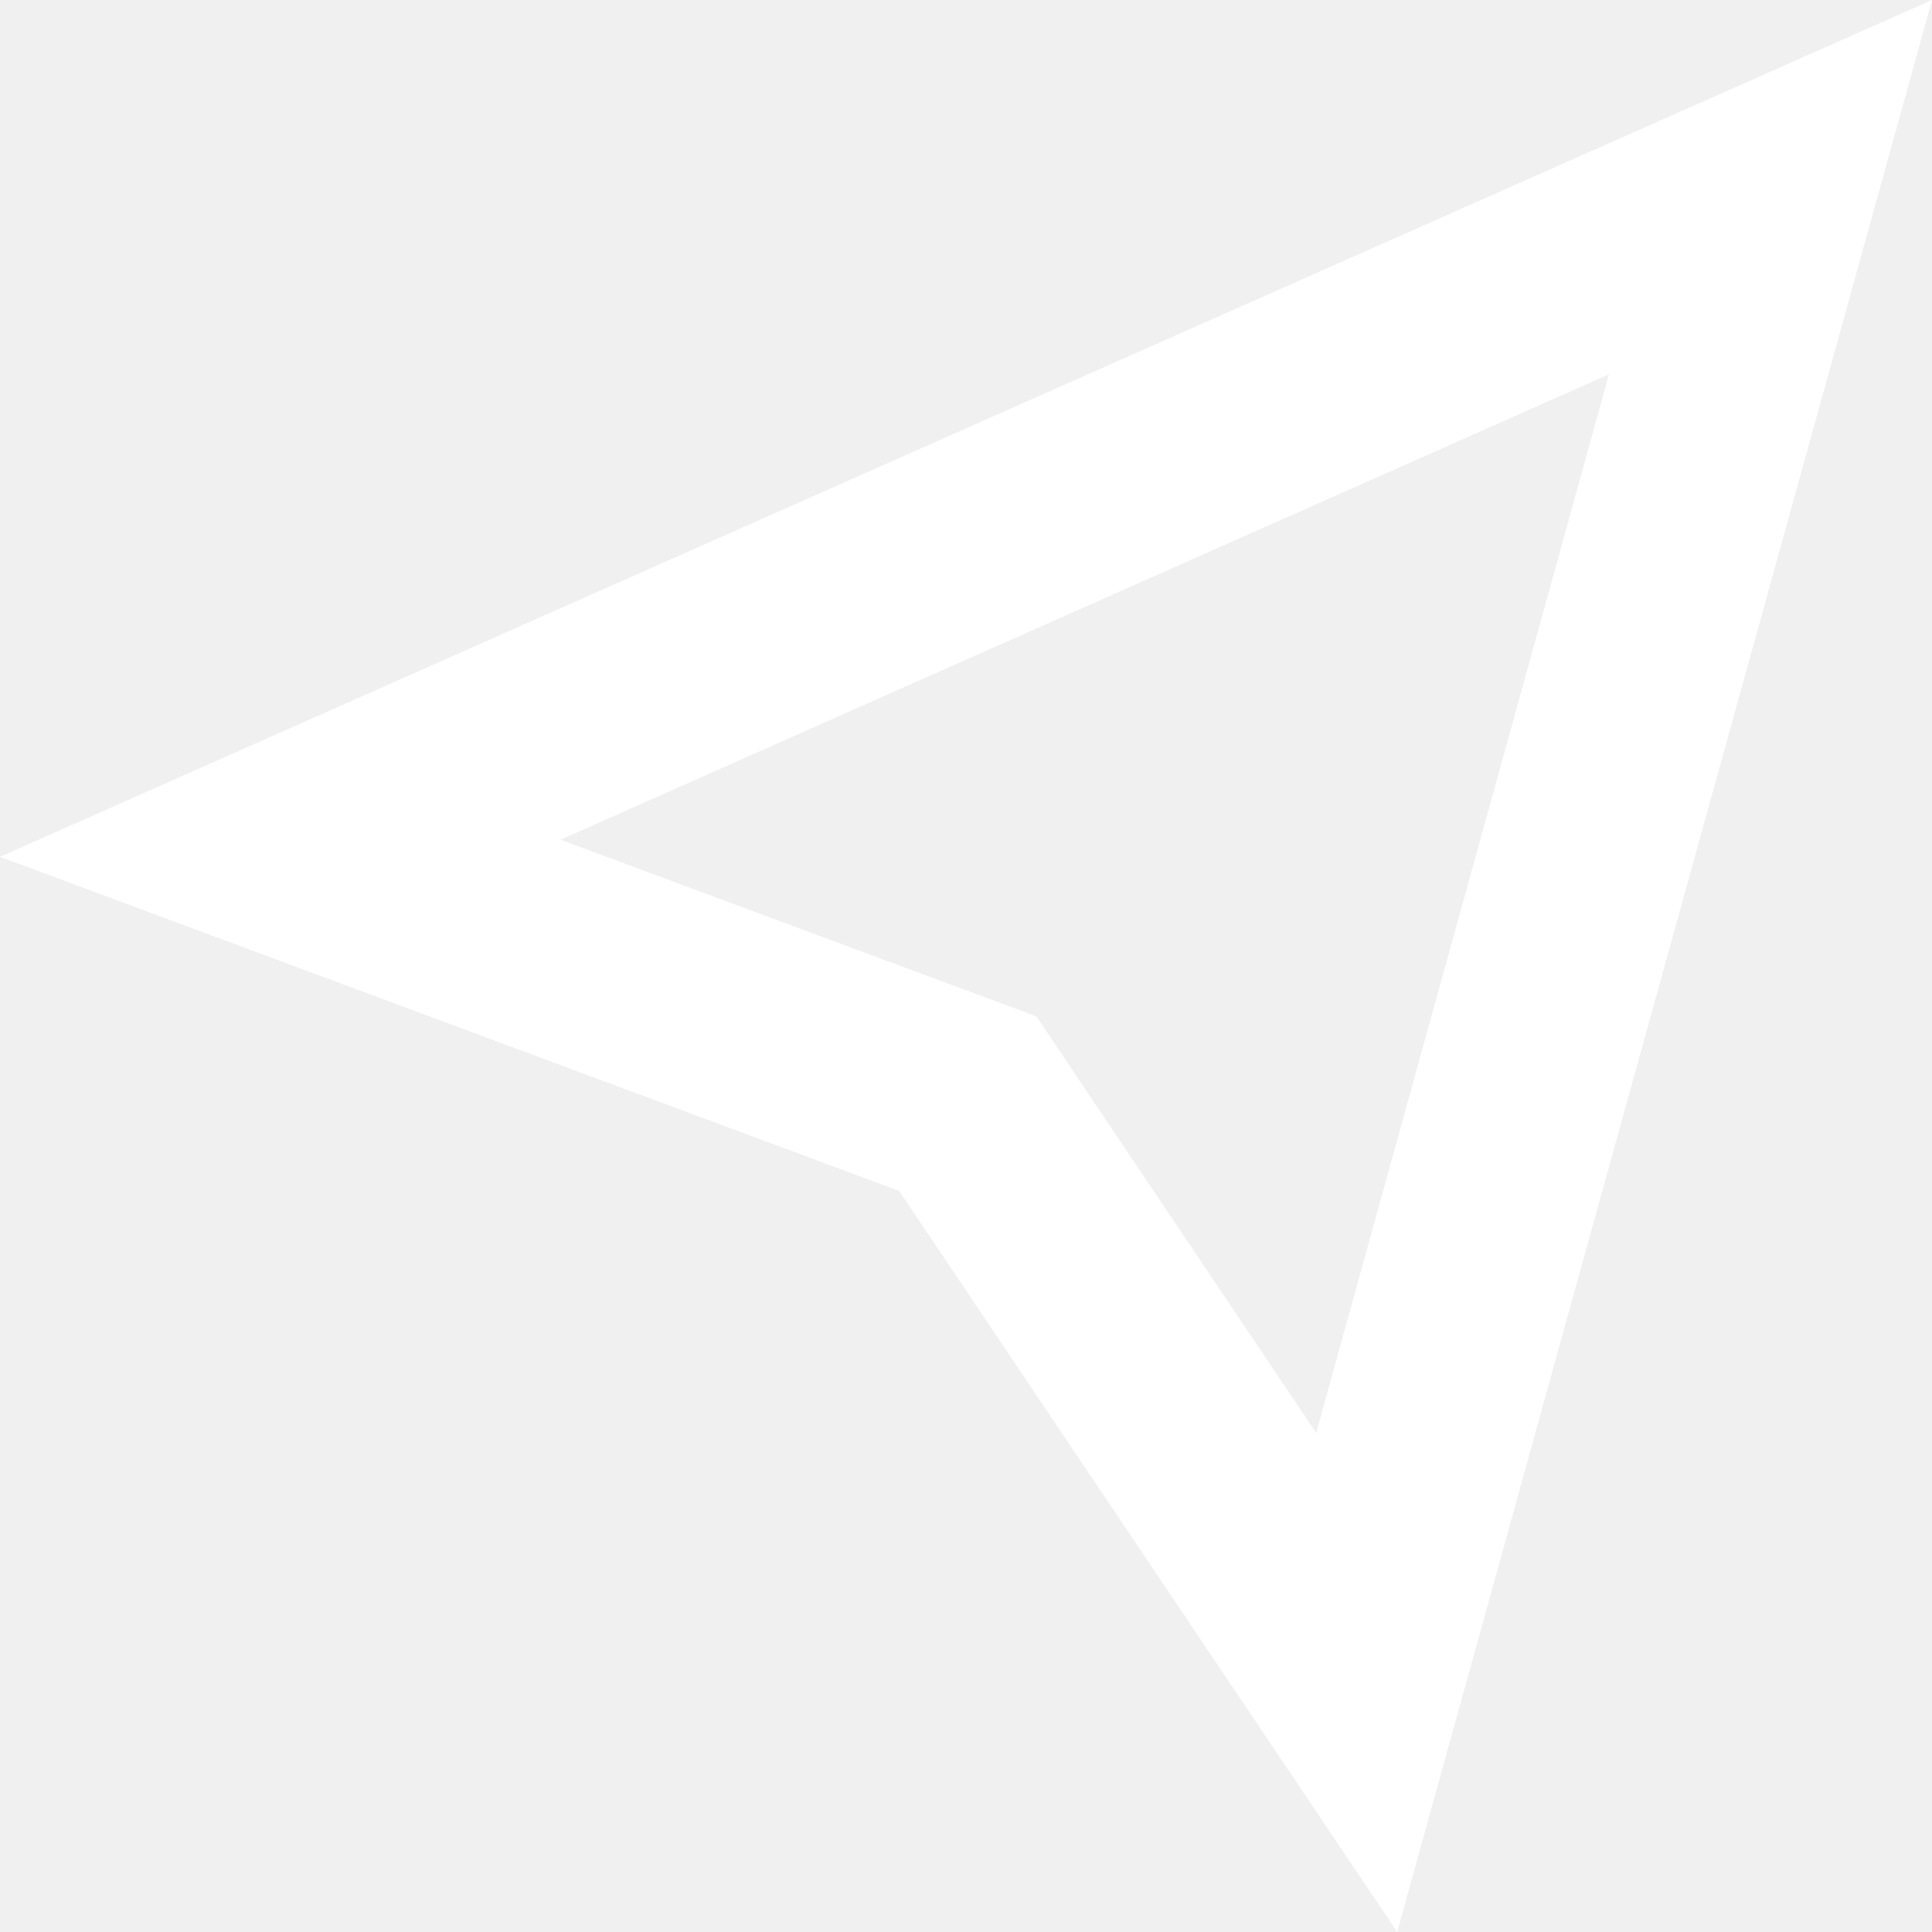
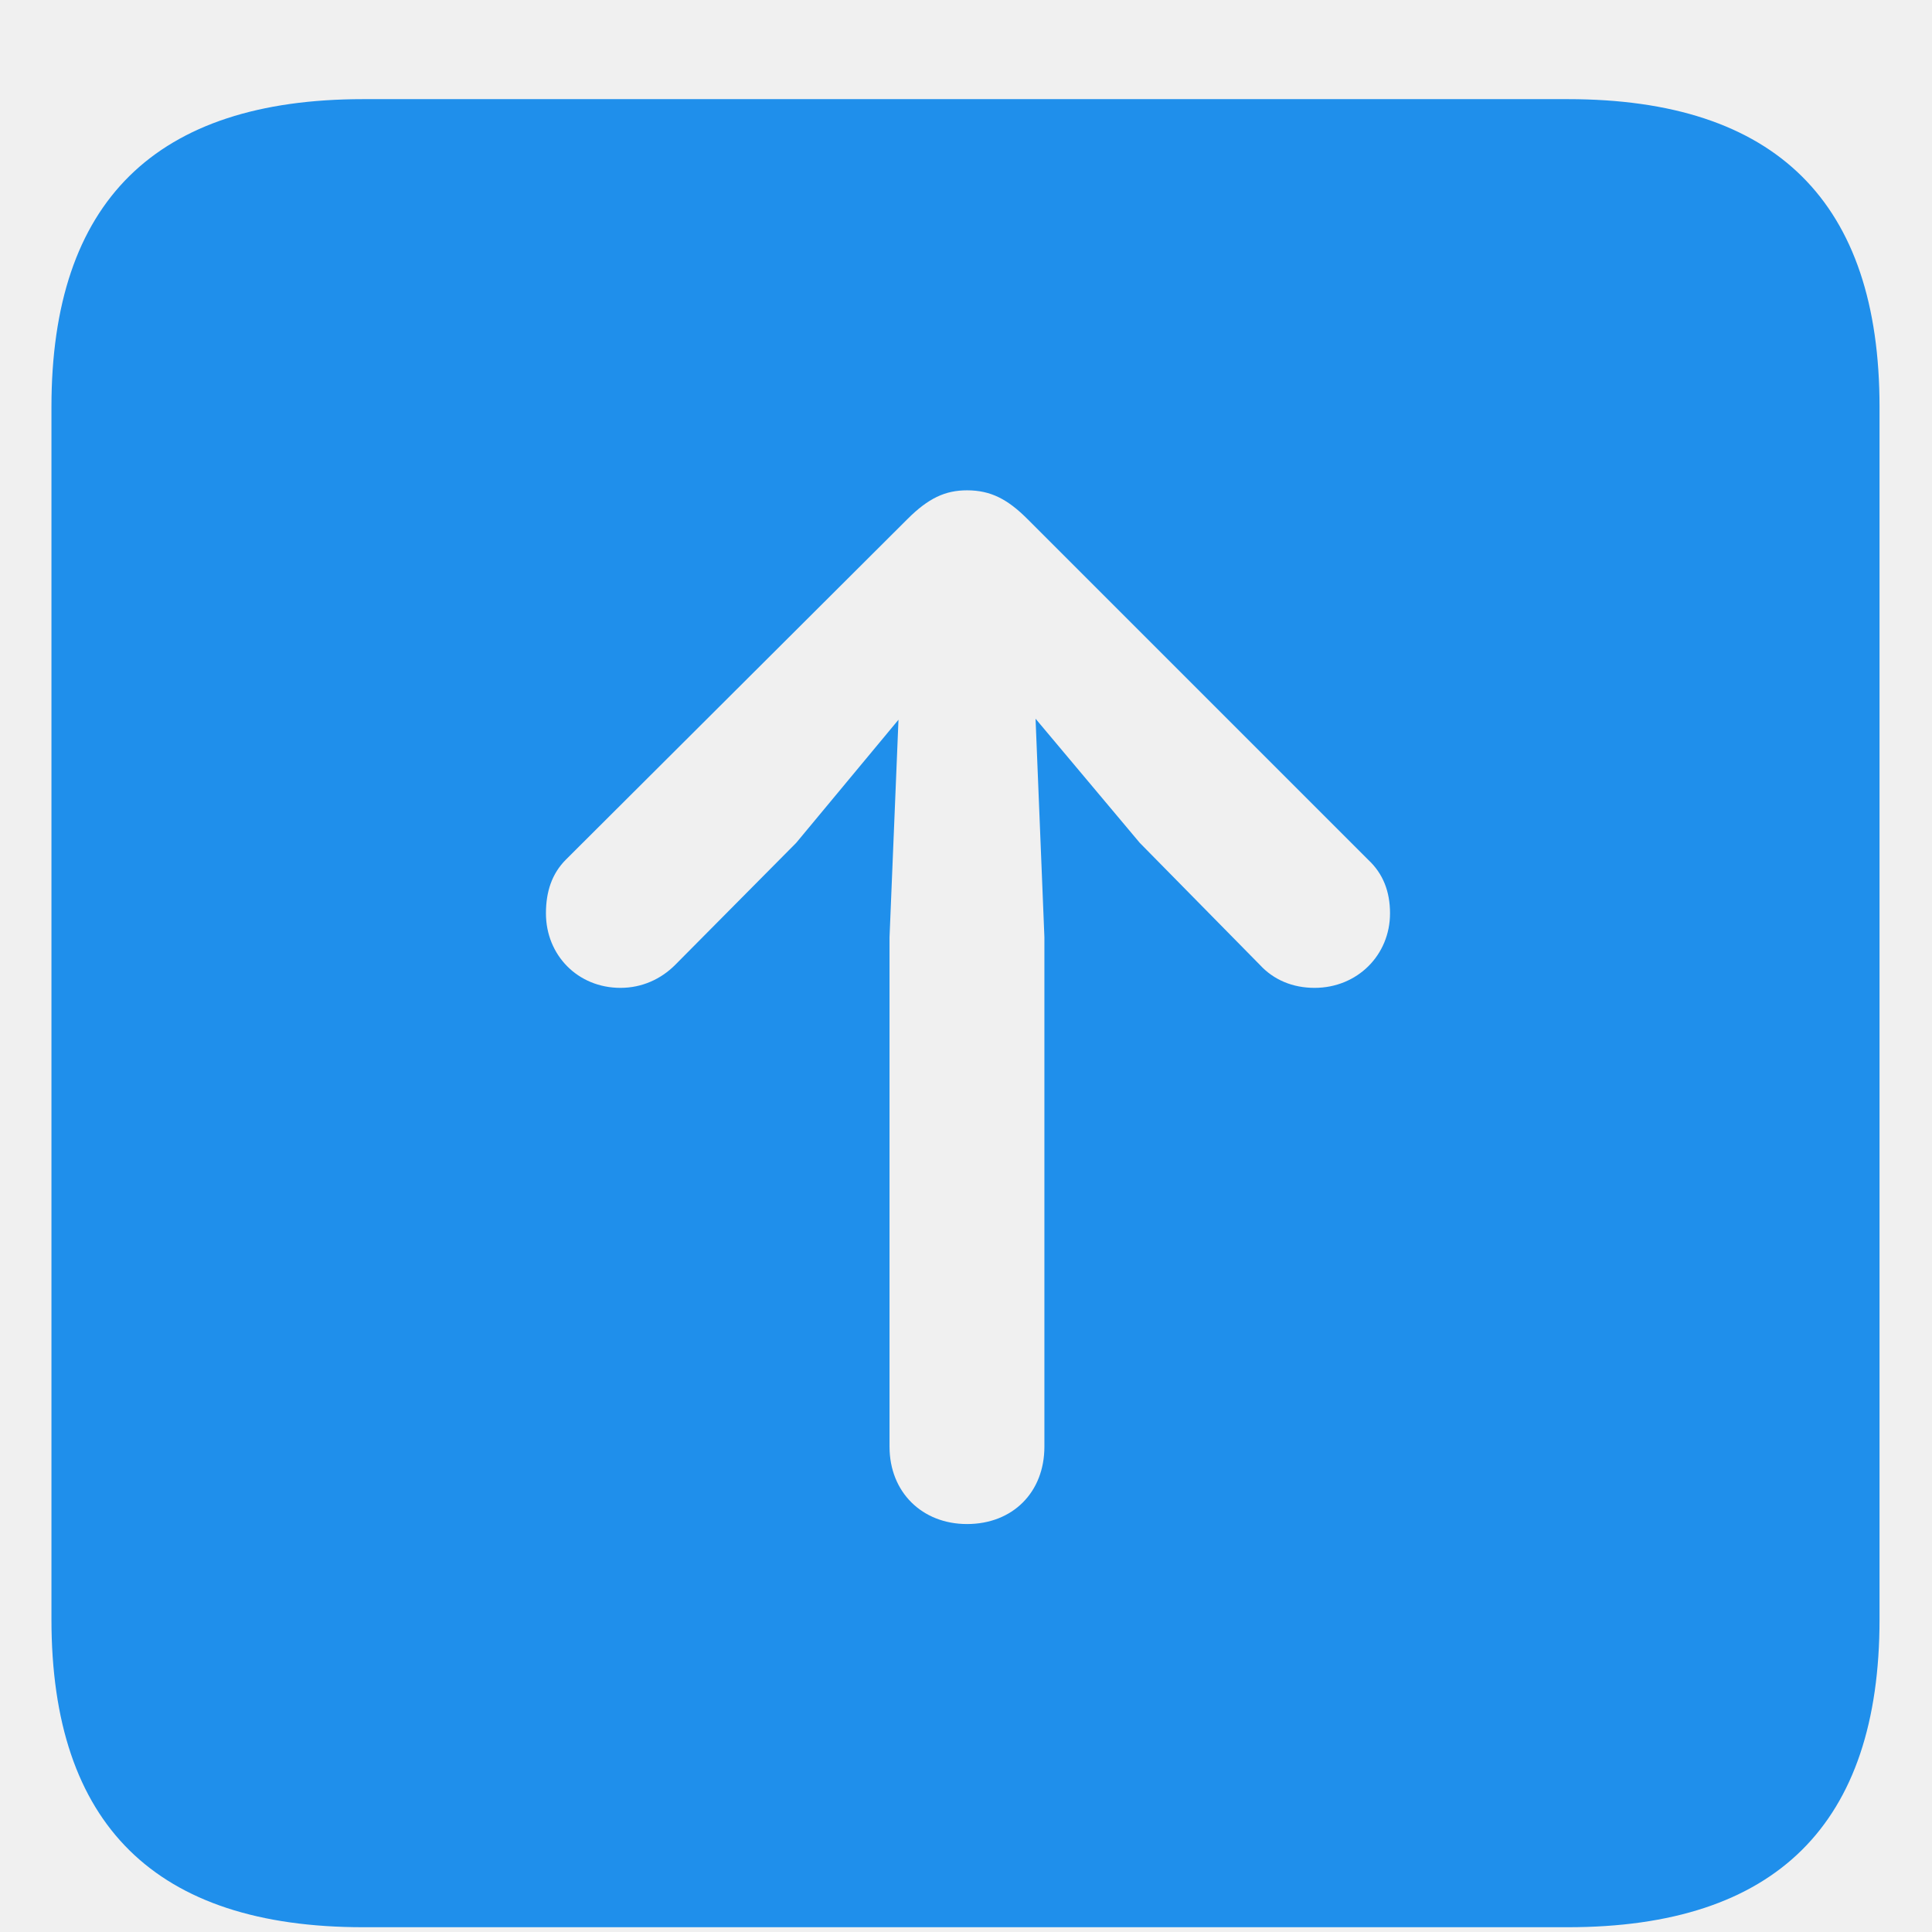
- <svg xmlns="http://www.w3.org/2000/svg" version="1.1" id="icons" x="0px" y="0px" viewBox="0 0 384 384" style="enable-background:new 0 0 384 384;" xml:space="preserve">
-   <style type="text/css">
- 	.st0{fill:#FFFFFF;}
- </style>
-   <path id="send" class="st0" d="M319.8,74.4l-58.2,210.4l-48.1-71.6L206,202l-12.7-4.7l-81.9-30.4L319.8,74.4 M384,0L0,170.3  l178.7,66.4L277.7,384L384,0L384,0z" />
+ <svg xmlns="http://www.w3.org/2000/svg" width="19" height="19" viewBox="0 0 19 19" fill="none">
+   <path d="M3.572 18.953H15.418C17.469 18.953 18.484 17.938 18.484 15.926V4.002C18.484 1.99 17.469 0.975 15.418 0.975H3.572C1.531 0.975 0.506 1.98 0.506 4.002V15.926C0.506 17.947 1.531 18.953 3.572 18.953ZM9.51 14.988C9.07 14.988 8.748 14.676 8.748 14.227V9.217L8.836 7.078L7.83 8.289L6.639 9.49C6.502 9.627 6.316 9.715 6.102 9.715C5.682 9.715 5.369 9.393 5.369 8.982C5.369 8.768 5.428 8.592 5.564 8.455L8.924 5.105C9.129 4.9 9.295 4.822 9.51 4.822C9.744 4.822 9.91 4.91 10.105 5.105L13.455 8.455C13.602 8.592 13.67 8.768 13.67 8.982C13.67 9.393 13.348 9.715 12.928 9.715C12.713 9.715 12.527 9.637 12.391 9.49L11.209 8.289L10.184 7.068L10.271 9.217V14.227C10.271 14.676 9.959 14.988 9.51 14.988Z" fill="#1F8FEB" />
</svg>
